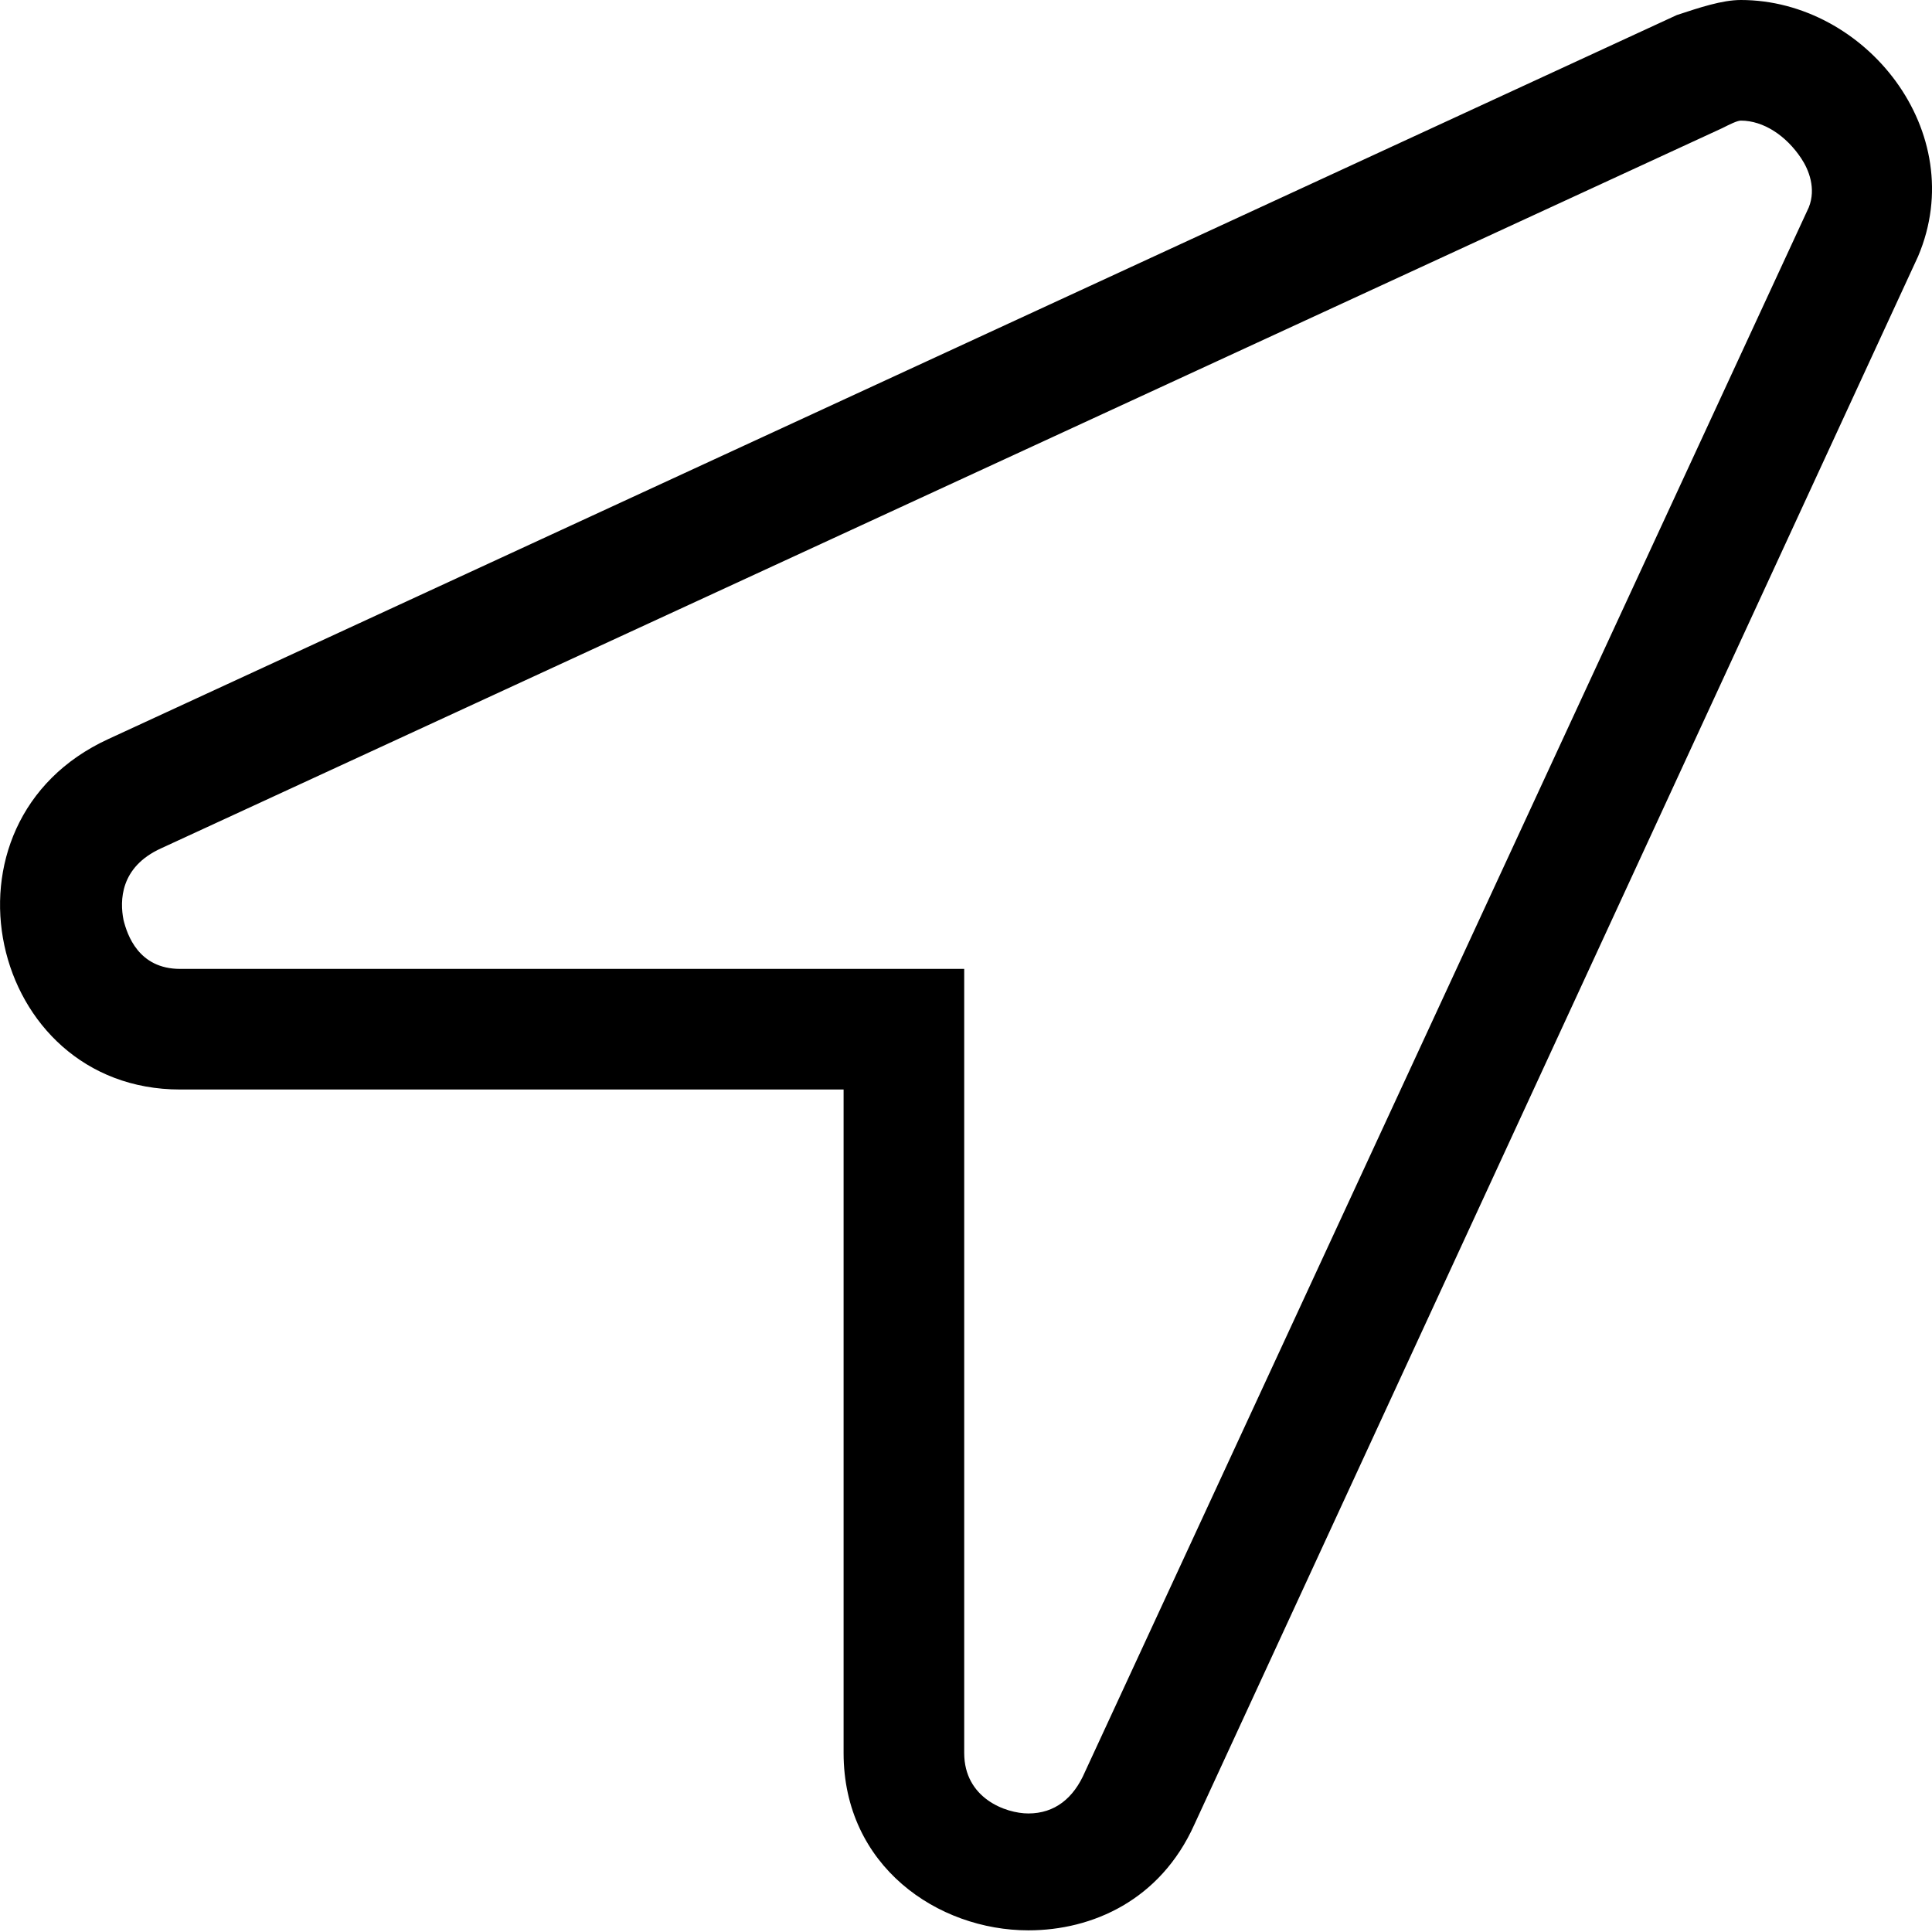
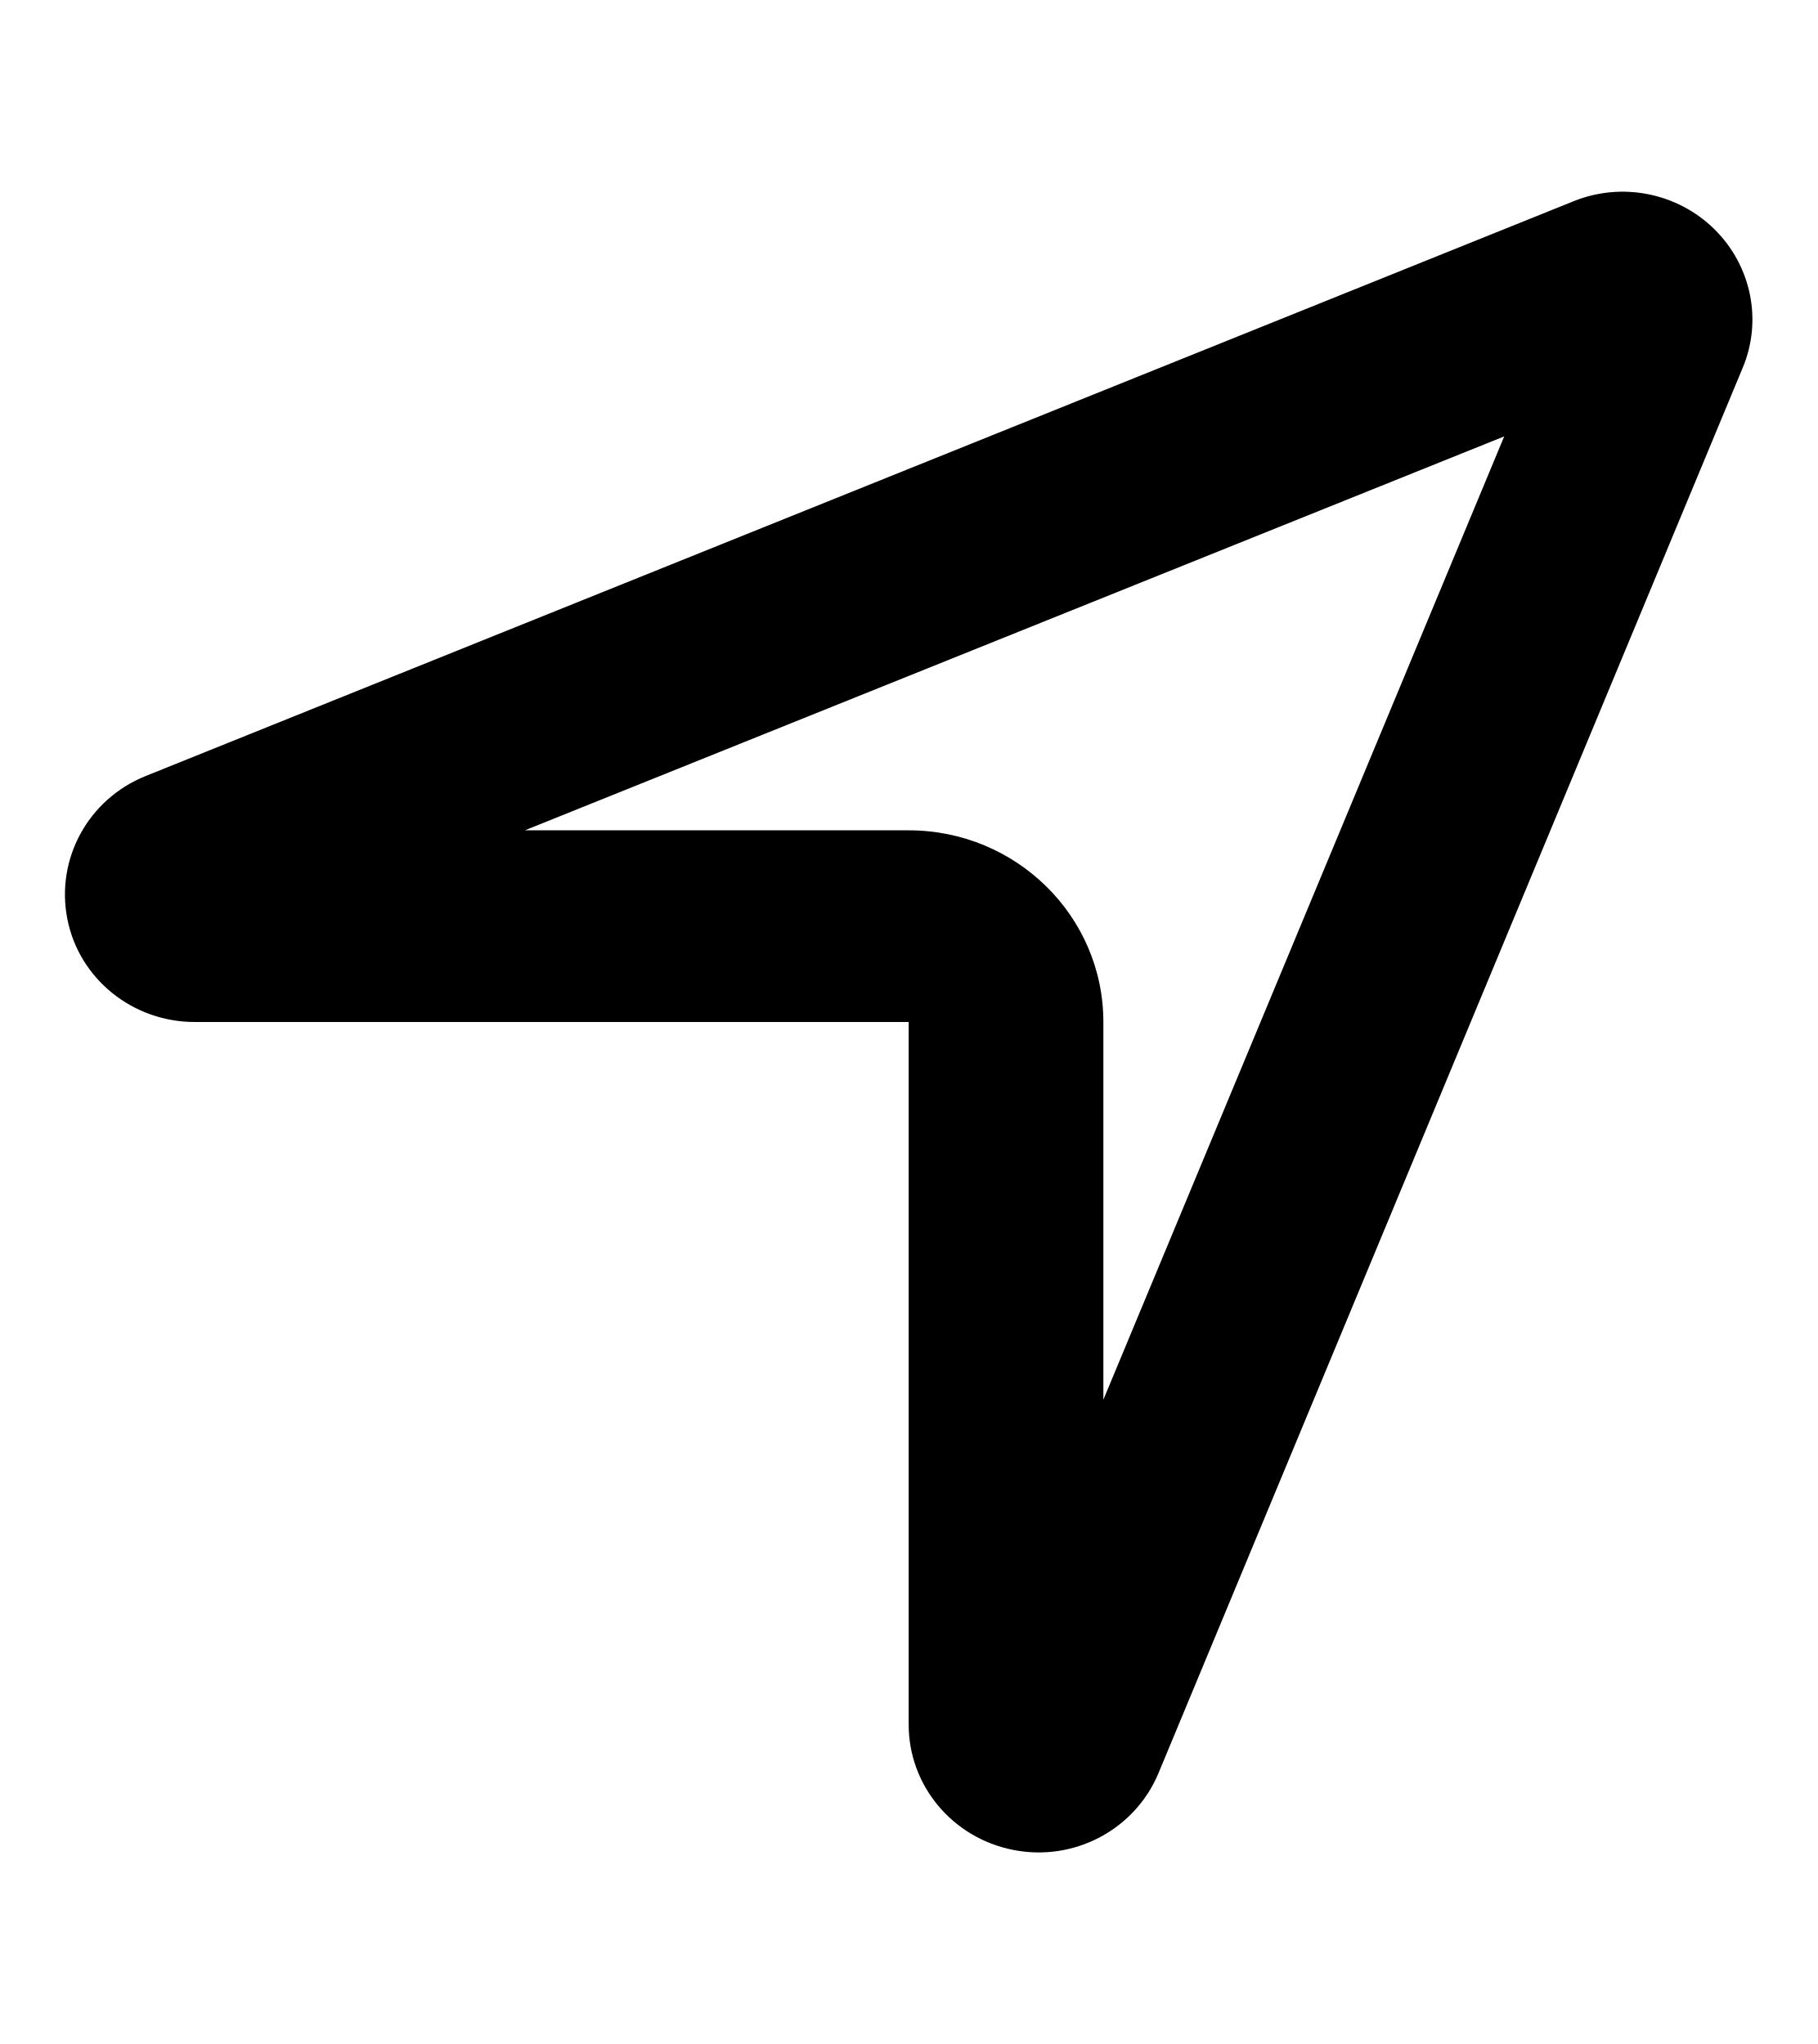
- <svg xmlns="http://www.w3.org/2000/svg" width="14" height="14" viewBox="0 0 14 14" fill="none">
-   <path d="M12.615 0C12.479 0 12.315 0.055 12.151 0.109L0.786 5.355C-0.525 5.956 -0.088 7.895 1.305 7.895H6.113V12.703C6.113 13.523 6.796 13.988 7.452 13.988C7.916 13.988 8.408 13.769 8.654 13.223L13.899 1.858C14.282 0.956 13.517 0 12.615 0ZM13.107 1.503L7.862 12.84C7.78 13.031 7.643 13.141 7.452 13.141C7.288 13.141 6.987 13.031 6.987 12.703V7.021H1.305C1.004 7.021 0.922 6.775 0.895 6.666C0.868 6.529 0.868 6.283 1.168 6.147L12.479 0.929C12.533 0.902 12.588 0.874 12.615 0.874C12.779 0.874 12.943 0.983 13.052 1.147C13.107 1.229 13.162 1.366 13.107 1.503Z" fill="black" />
+ <svg xmlns="http://www.w3.org/2000/svg" width="16" height="18" viewBox="0 0 16 18" fill="none">
+   <path fill="currentColor" d="M8 7.312H4.621L13.243 3.843L9.714 12.326V9C9.714 8.068 8.946 7.312 8 7.312ZM6.286 9H8V10.688V15.188C8 15.725 8.386 16.186 8.921 16.291C9.457 16.397 9.993 16.112 10.2 15.613L15.343 3.238C15.518 2.82 15.418 2.338 15.093 2.018C14.768 1.698 14.279 1.6 13.854 1.772L1.282 6.834C0.775 7.038 0.489 7.566 0.593 8.093C0.696 8.62 1.168 9 1.714 9H6.286Z" />
</svg>
